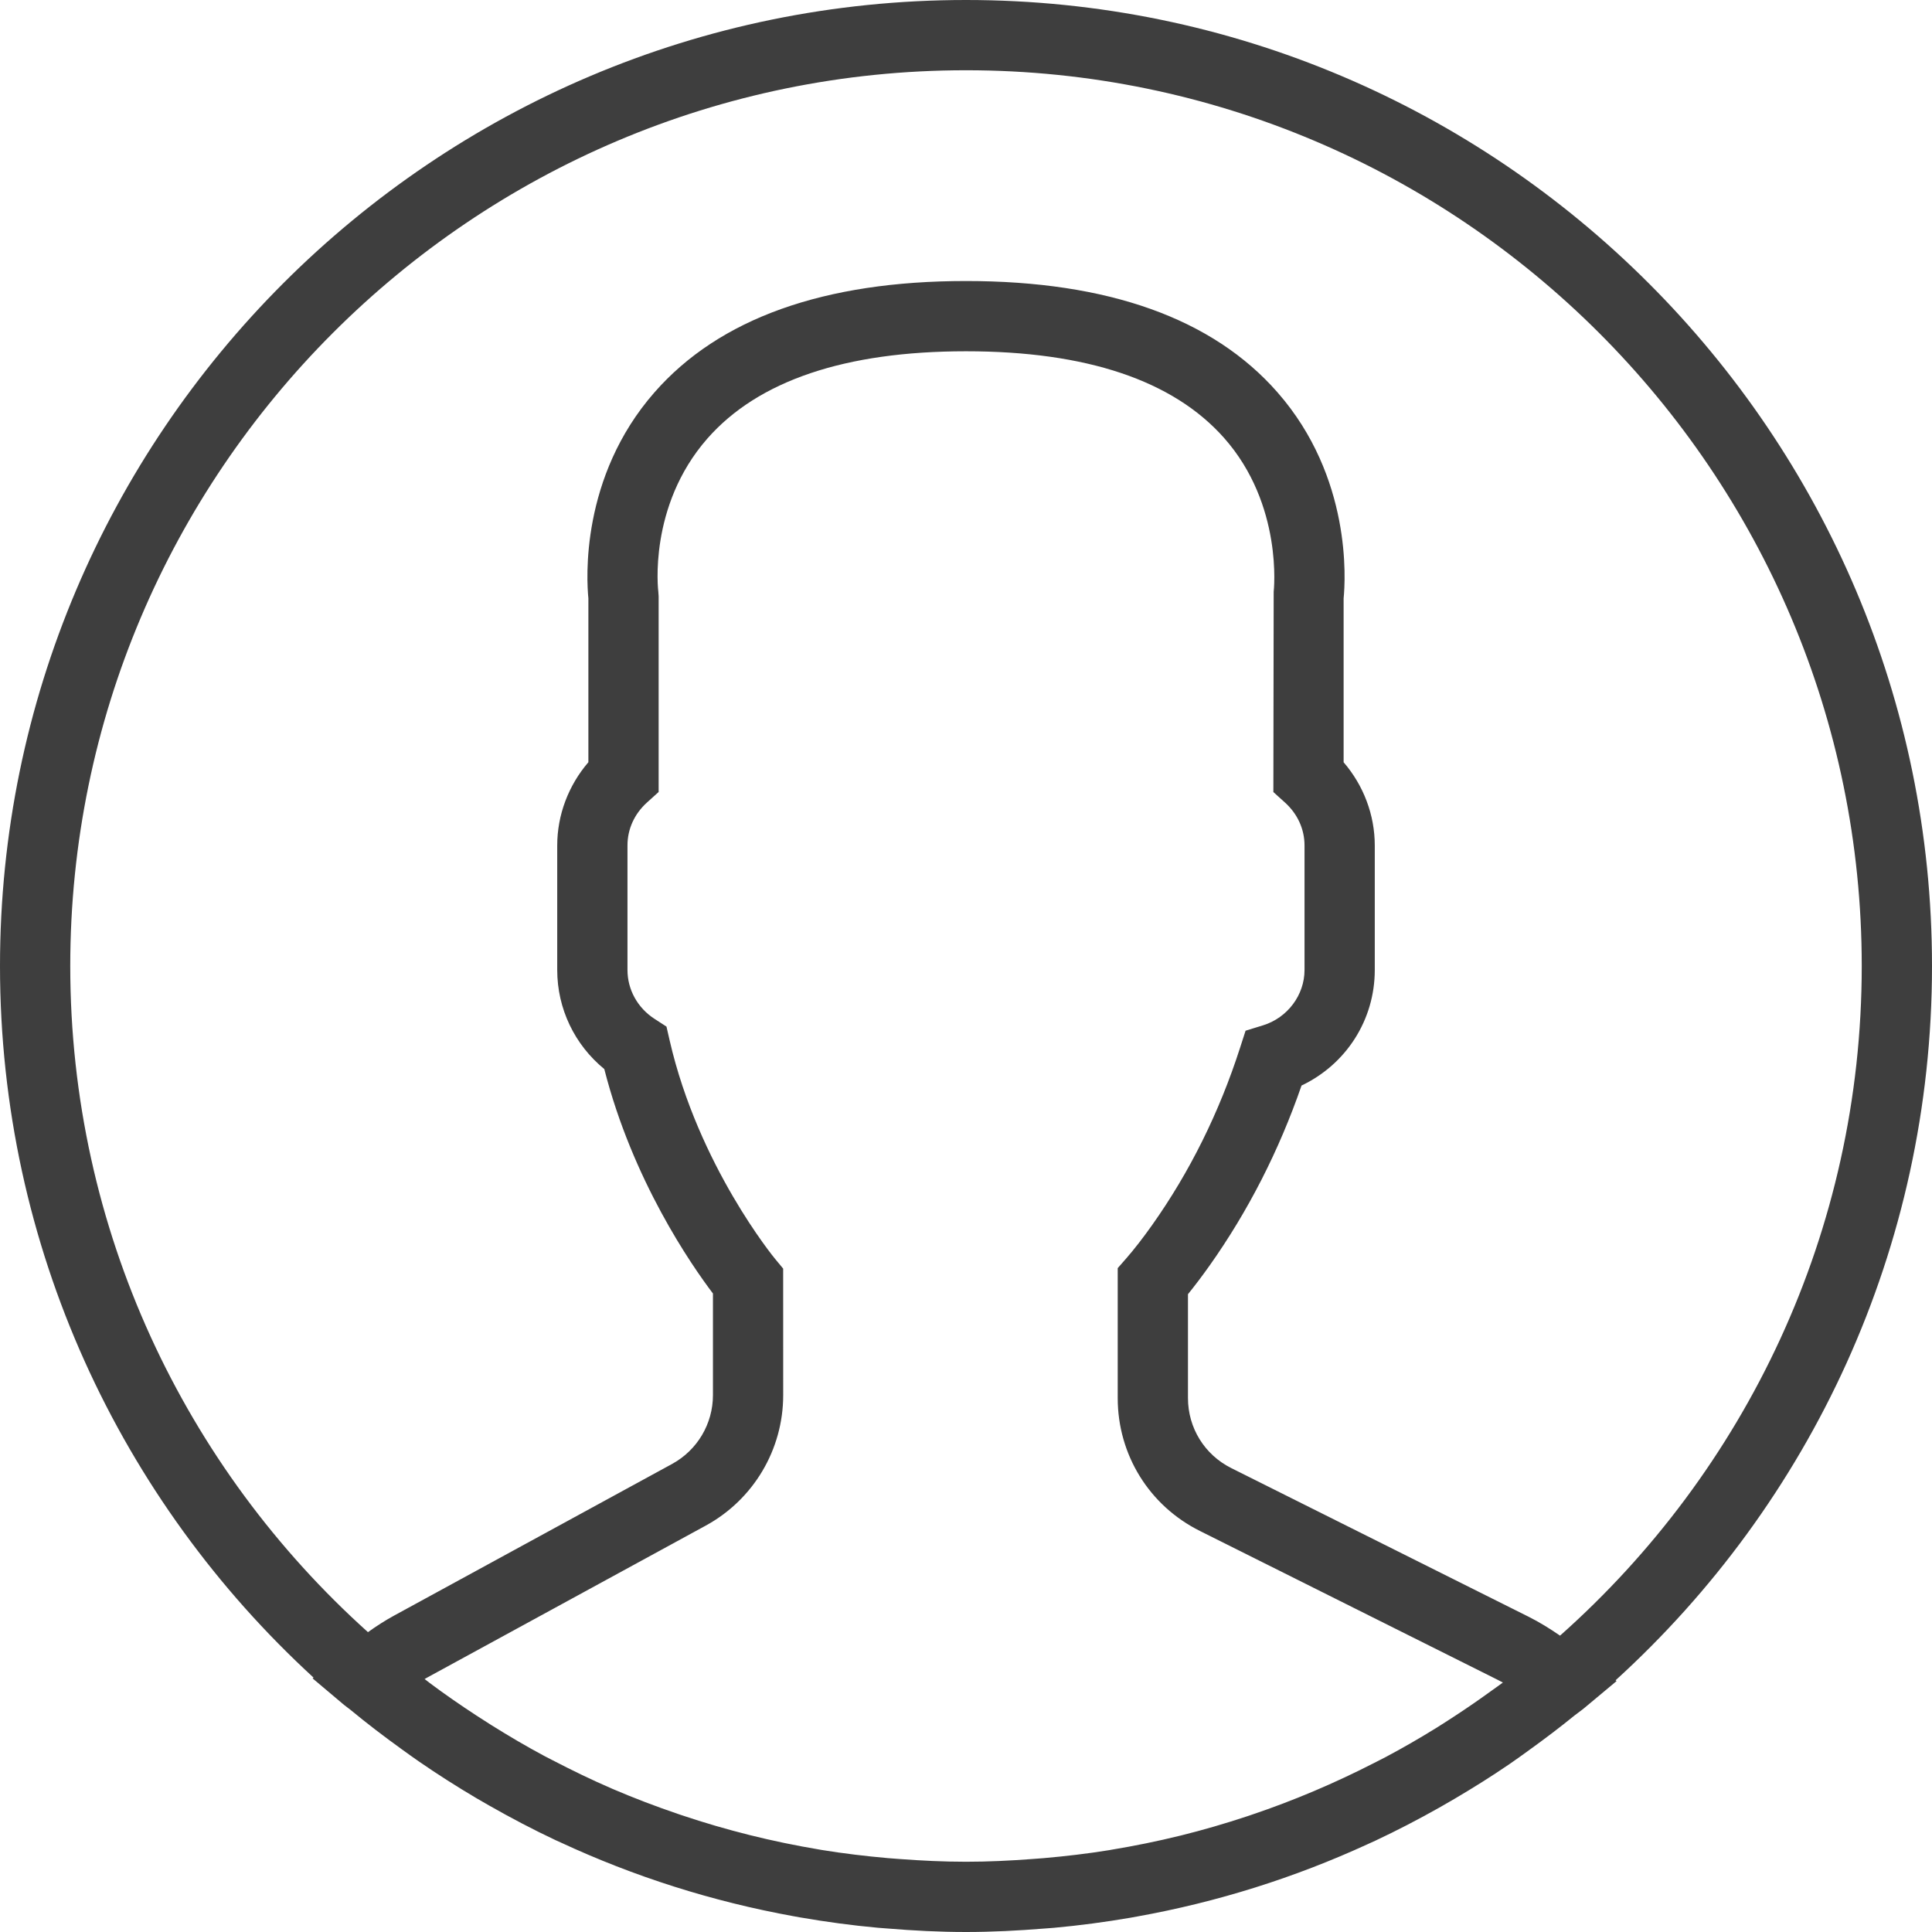
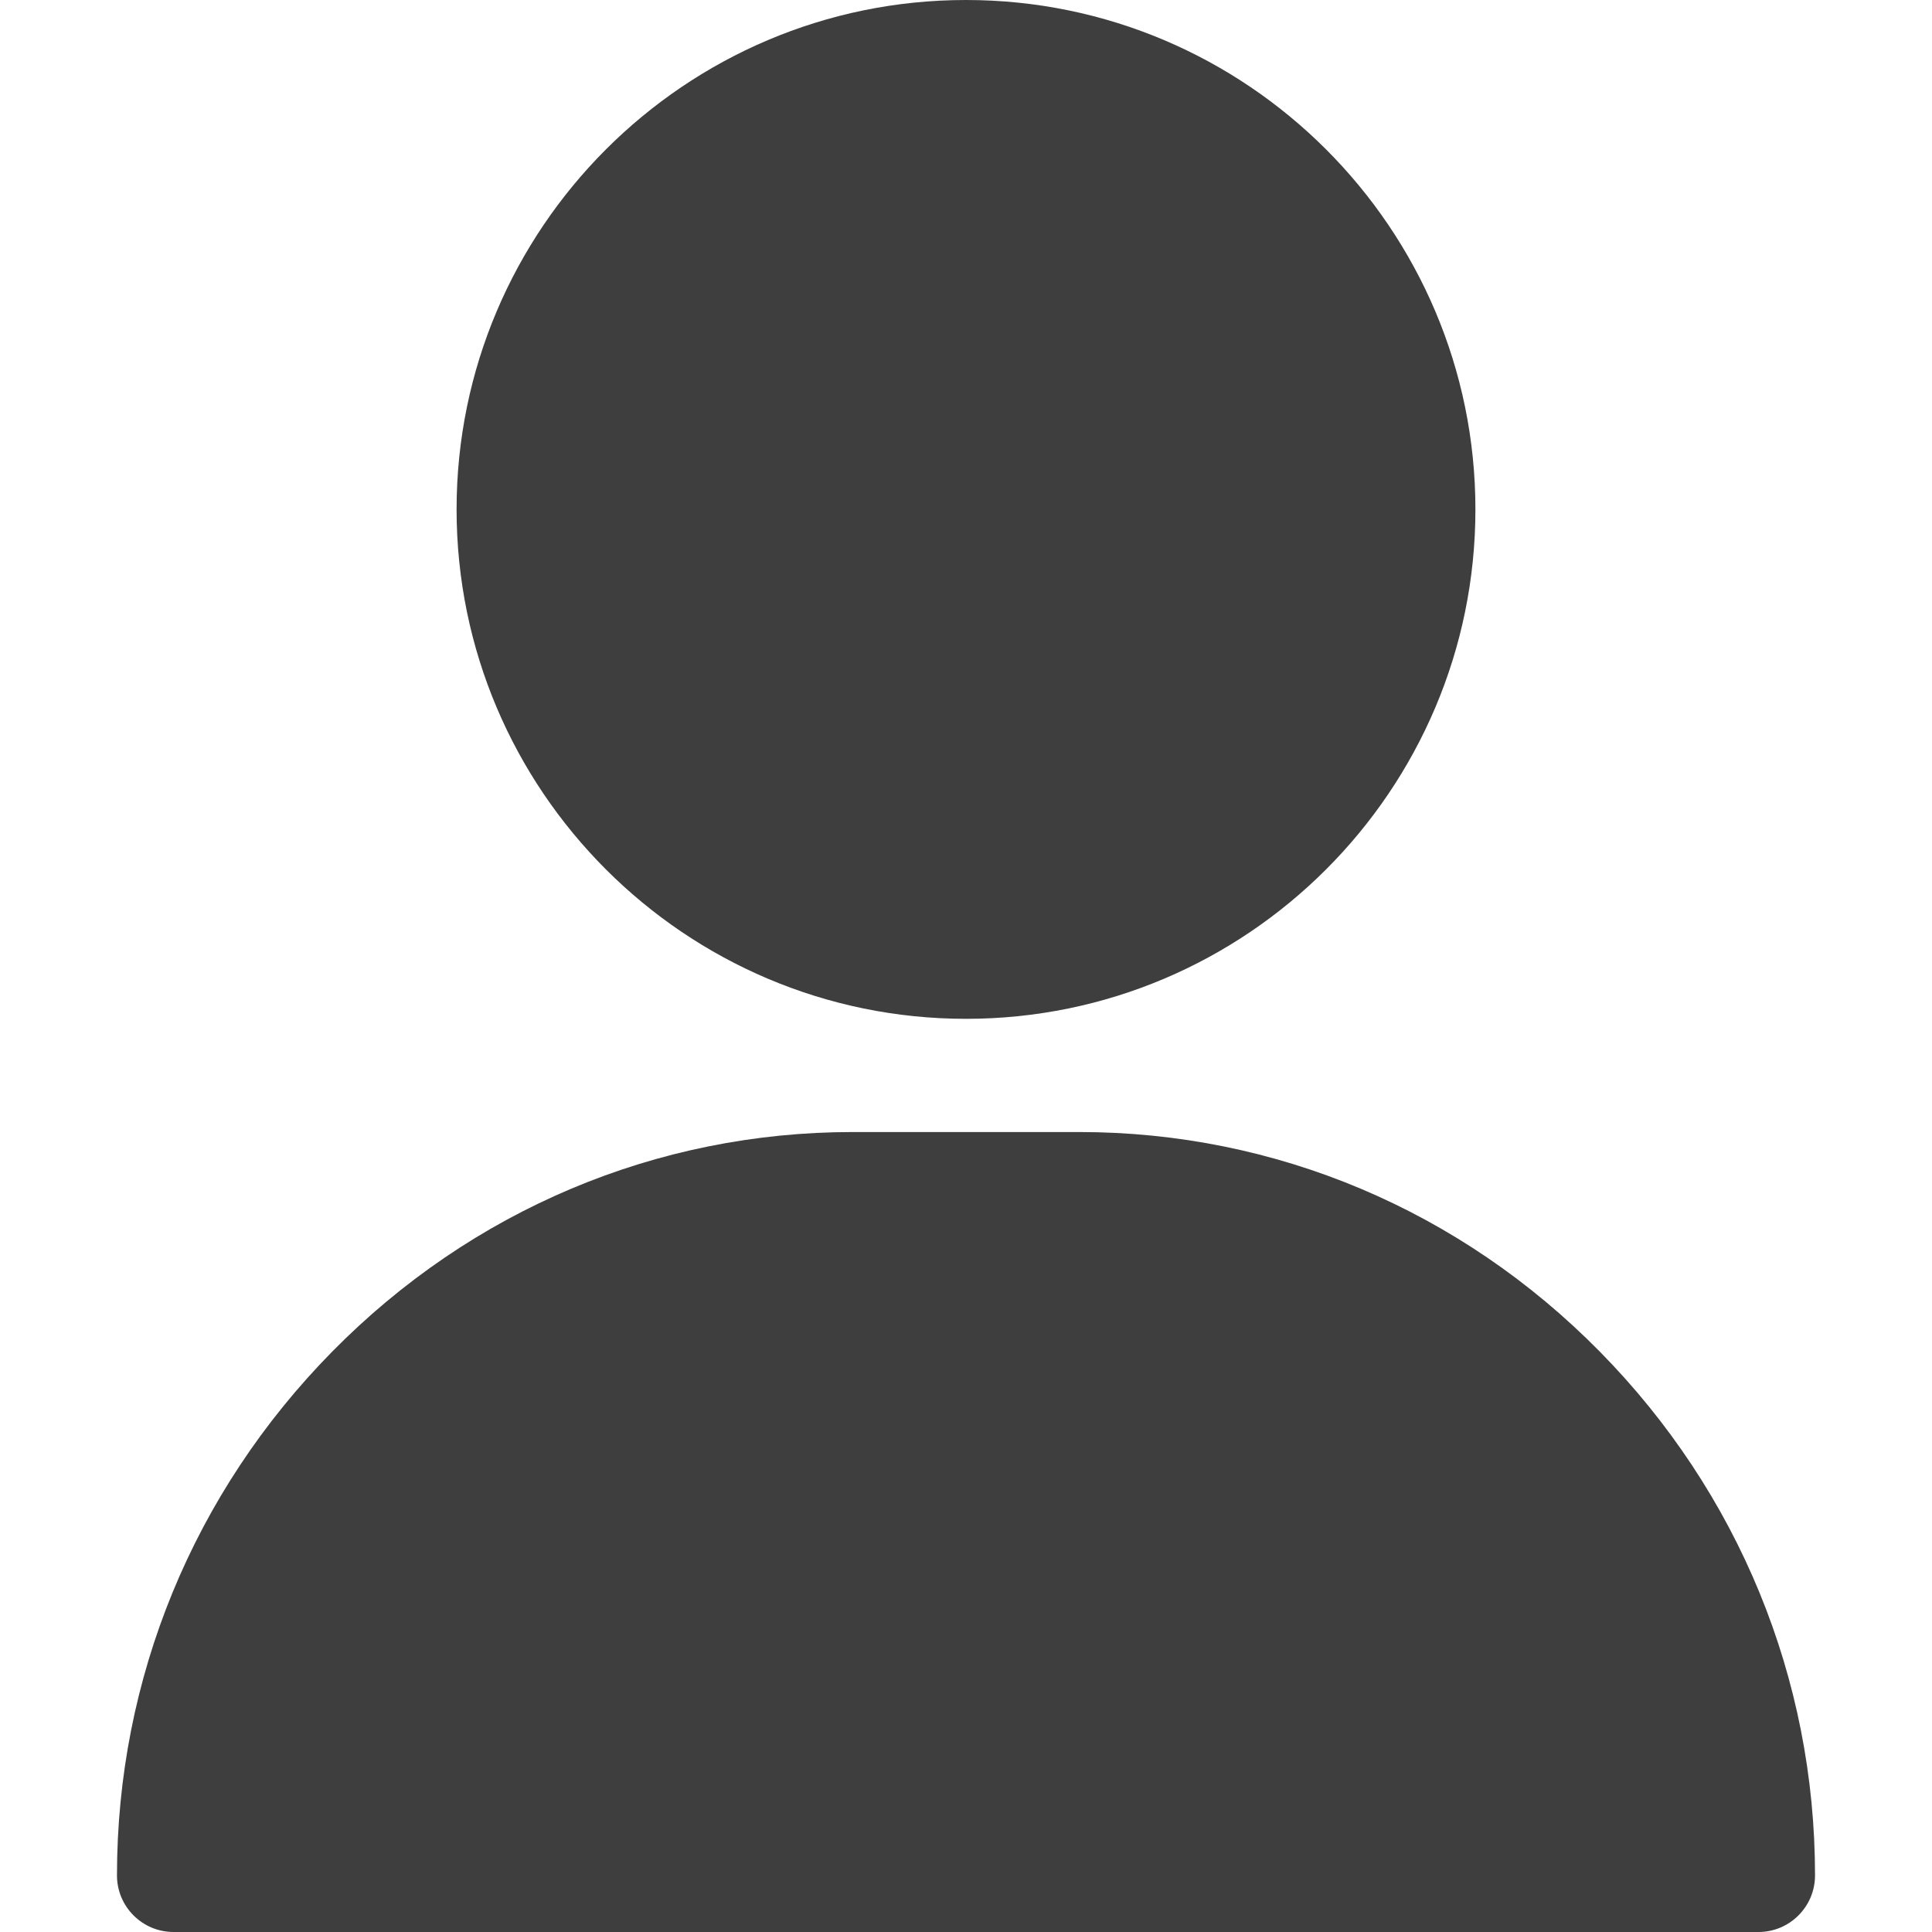
- <svg xmlns="http://www.w3.org/2000/svg" version="1.1" id="Capa_1" x="0px" y="0px" viewBox="0 0 55 55" style="enable-background:new 0 0 55 55;" xml:space="preserve" width="512px" height="512px">
-   <path d="M55,27.5C55,12.337,42.663,0,27.5,0S0,12.337,0,27.5c0,8.009,3.444,15.228,8.926,20.258l-0.026,0.023l0.892,0.752  c0.058,0.049,0.121,0.089,0.179,0.137c0.474,0.393,0.965,0.766,1.465,1.127c0.162,0.117,0.324,0.234,0.489,0.348  c0.534,0.368,1.082,0.717,1.642,1.048c0.122,0.072,0.245,0.142,0.368,0.212c0.613,0.349,1.239,0.678,1.88,0.98  c0.047,0.022,0.095,0.042,0.142,0.064c2.089,0.971,4.319,1.684,6.651,2.105c0.061,0.011,0.122,0.022,0.184,0.033  c0.724,0.125,1.456,0.225,2.197,0.292c0.09,0.008,0.18,0.013,0.271,0.021C25.998,54.961,26.744,55,27.5,55  c0.749,0,1.488-0.039,2.222-0.098c0.093-0.008,0.186-0.013,0.279-0.021c0.735-0.067,1.461-0.164,2.178-0.287  c0.062-0.011,0.125-0.022,0.187-0.034c2.297-0.412,4.495-1.109,6.557-2.055c0.076-0.035,0.153-0.068,0.229-0.104  c0.617-0.29,1.22-0.603,1.811-0.936c0.147-0.083,0.293-0.167,0.439-0.253c0.538-0.317,1.067-0.648,1.581-1  c0.185-0.126,0.366-0.259,0.549-0.391c0.439-0.316,0.87-0.642,1.289-0.983c0.093-0.075,0.193-0.14,0.284-0.217l0.915-0.764  l-0.027-0.023C51.523,42.802,55,35.55,55,27.5z M2,27.5C2,13.439,13.439,2,27.5,2S53,13.439,53,27.5  c0,7.577-3.325,14.389-8.589,19.063c-0.294-0.203-0.59-0.385-0.893-0.537l-8.467-4.233c-0.76-0.38-1.232-1.144-1.232-1.993v-2.957  c0.196-0.242,0.403-0.516,0.617-0.817c1.096-1.548,1.975-3.27,2.616-5.123c1.267-0.602,2.085-1.864,2.085-3.289v-3.545  c0-0.867-0.318-1.708-0.887-2.369v-4.667c0.052-0.519,0.236-3.448-1.883-5.864C34.524,9.065,31.541,8,27.5,8  s-7.024,1.065-8.867,3.168c-2.119,2.416-1.935,5.345-1.883,5.864v4.667c-0.568,0.661-0.887,1.502-0.887,2.369v3.545  c0,1.101,0.494,2.128,1.34,2.821c0.81,3.173,2.477,5.575,3.093,6.389v2.894c0,0.816-0.445,1.566-1.162,1.958l-7.907,4.313  c-0.252,0.137-0.502,0.297-0.752,0.476C5.276,41.792,2,35.022,2,27.5z M42.459,48.132c-0.35,0.254-0.706,0.5-1.067,0.735  c-0.166,0.108-0.331,0.216-0.5,0.321c-0.472,0.292-0.952,0.57-1.442,0.83c-0.108,0.057-0.217,0.111-0.326,0.167  c-1.126,0.577-2.291,1.073-3.488,1.476c-0.042,0.014-0.084,0.029-0.127,0.043c-0.627,0.208-1.262,0.393-1.904,0.552  c-0.002,0-0.004,0.001-0.006,0.001c-0.648,0.16-1.304,0.293-1.964,0.402c-0.018,0.003-0.036,0.007-0.054,0.01  c-0.621,0.101-1.247,0.174-1.875,0.229c-0.111,0.01-0.222,0.017-0.334,0.025C28.751,52.97,28.127,53,27.5,53  c-0.634,0-1.266-0.031-1.895-0.078c-0.109-0.008-0.218-0.015-0.326-0.025c-0.634-0.056-1.265-0.131-1.89-0.233  c-0.028-0.005-0.056-0.01-0.084-0.015c-1.322-0.221-2.623-0.546-3.89-0.971c-0.039-0.013-0.079-0.027-0.118-0.04  c-0.629-0.214-1.251-0.451-1.862-0.713c-0.004-0.002-0.009-0.004-0.013-0.006c-0.578-0.249-1.145-0.525-1.705-0.816  c-0.073-0.038-0.147-0.074-0.219-0.113c-0.511-0.273-1.011-0.568-1.504-0.876c-0.146-0.092-0.291-0.185-0.435-0.279  c-0.454-0.297-0.902-0.606-1.338-0.933c-0.045-0.034-0.088-0.07-0.133-0.104c0.032-0.018,0.064-0.036,0.096-0.054l7.907-4.313  c1.36-0.742,2.205-2.165,2.205-3.714l-0.001-3.602l-0.23-0.278c-0.022-0.025-2.184-2.655-3.001-6.216l-0.091-0.396l-0.341-0.221  c-0.481-0.311-0.769-0.831-0.769-1.392v-3.545c0-0.465,0.197-0.898,0.557-1.223l0.33-0.298v-5.57l-0.009-0.131  c-0.003-0.024-0.298-2.429,1.396-4.36C21.583,10.837,24.061,10,27.5,10c3.426,0,5.896,0.83,7.346,2.466  c1.692,1.911,1.415,4.361,1.413,4.381l-0.009,5.701l0.33,0.298c0.359,0.324,0.557,0.758,0.557,1.223v3.545  c0,0.713-0.485,1.36-1.181,1.575l-0.497,0.153l-0.16,0.495c-0.59,1.833-1.43,3.526-2.496,5.032c-0.262,0.37-0.517,0.698-0.736,0.949  l-0.248,0.283V39.8c0,1.612,0.896,3.062,2.338,3.782l8.467,4.233c0.054,0.027,0.107,0.055,0.16,0.083  C42.677,47.979,42.567,48.054,42.459,48.132z" fill="#3e3e3e" />
+ <svg xmlns="http://www.w3.org/2000/svg" version="1.1" id="Layer_1" x="0px" y="0px" viewBox="0 0 512 512" style="enable-background:new 0 0 512 512;" xml:space="preserve" width="512px" height="512px">
+   <g>
+     <g>
+       <path d="M256,0c-74.439,0-135,60.561-135,135s60.561,135,135,135s135-60.561,135-135S330.439,0,256,0z" fill="#3e3e3e" />
+     </g>
+   </g>
+   <g>
+     <g>
+       <path d="M423.966,358.195C387.006,320.667,338.009,300,286,300h-60c-52.008,0-101.006,20.667-137.966,58.195    C51.255,395.539,31,444.833,31,497c0,8.284,6.716,15,15,15h420c8.284,0,15-6.716,15-15    C481,444.833,460.745,395.539,423.966,358.195z" fill="#3e3e3e" />
+     </g>
+   </g>
  <g>
</g>
  <g>
</g>
  <g>
</g>
  <g>
</g>
  <g>
</g>
  <g>
</g>
  <g>
</g>
  <g>
</g>
  <g>
</g>
  <g>
</g>
  <g>
</g>
  <g>
</g>
  <g>
</g>
  <g>
</g>
  <g>
</g>
</svg>
